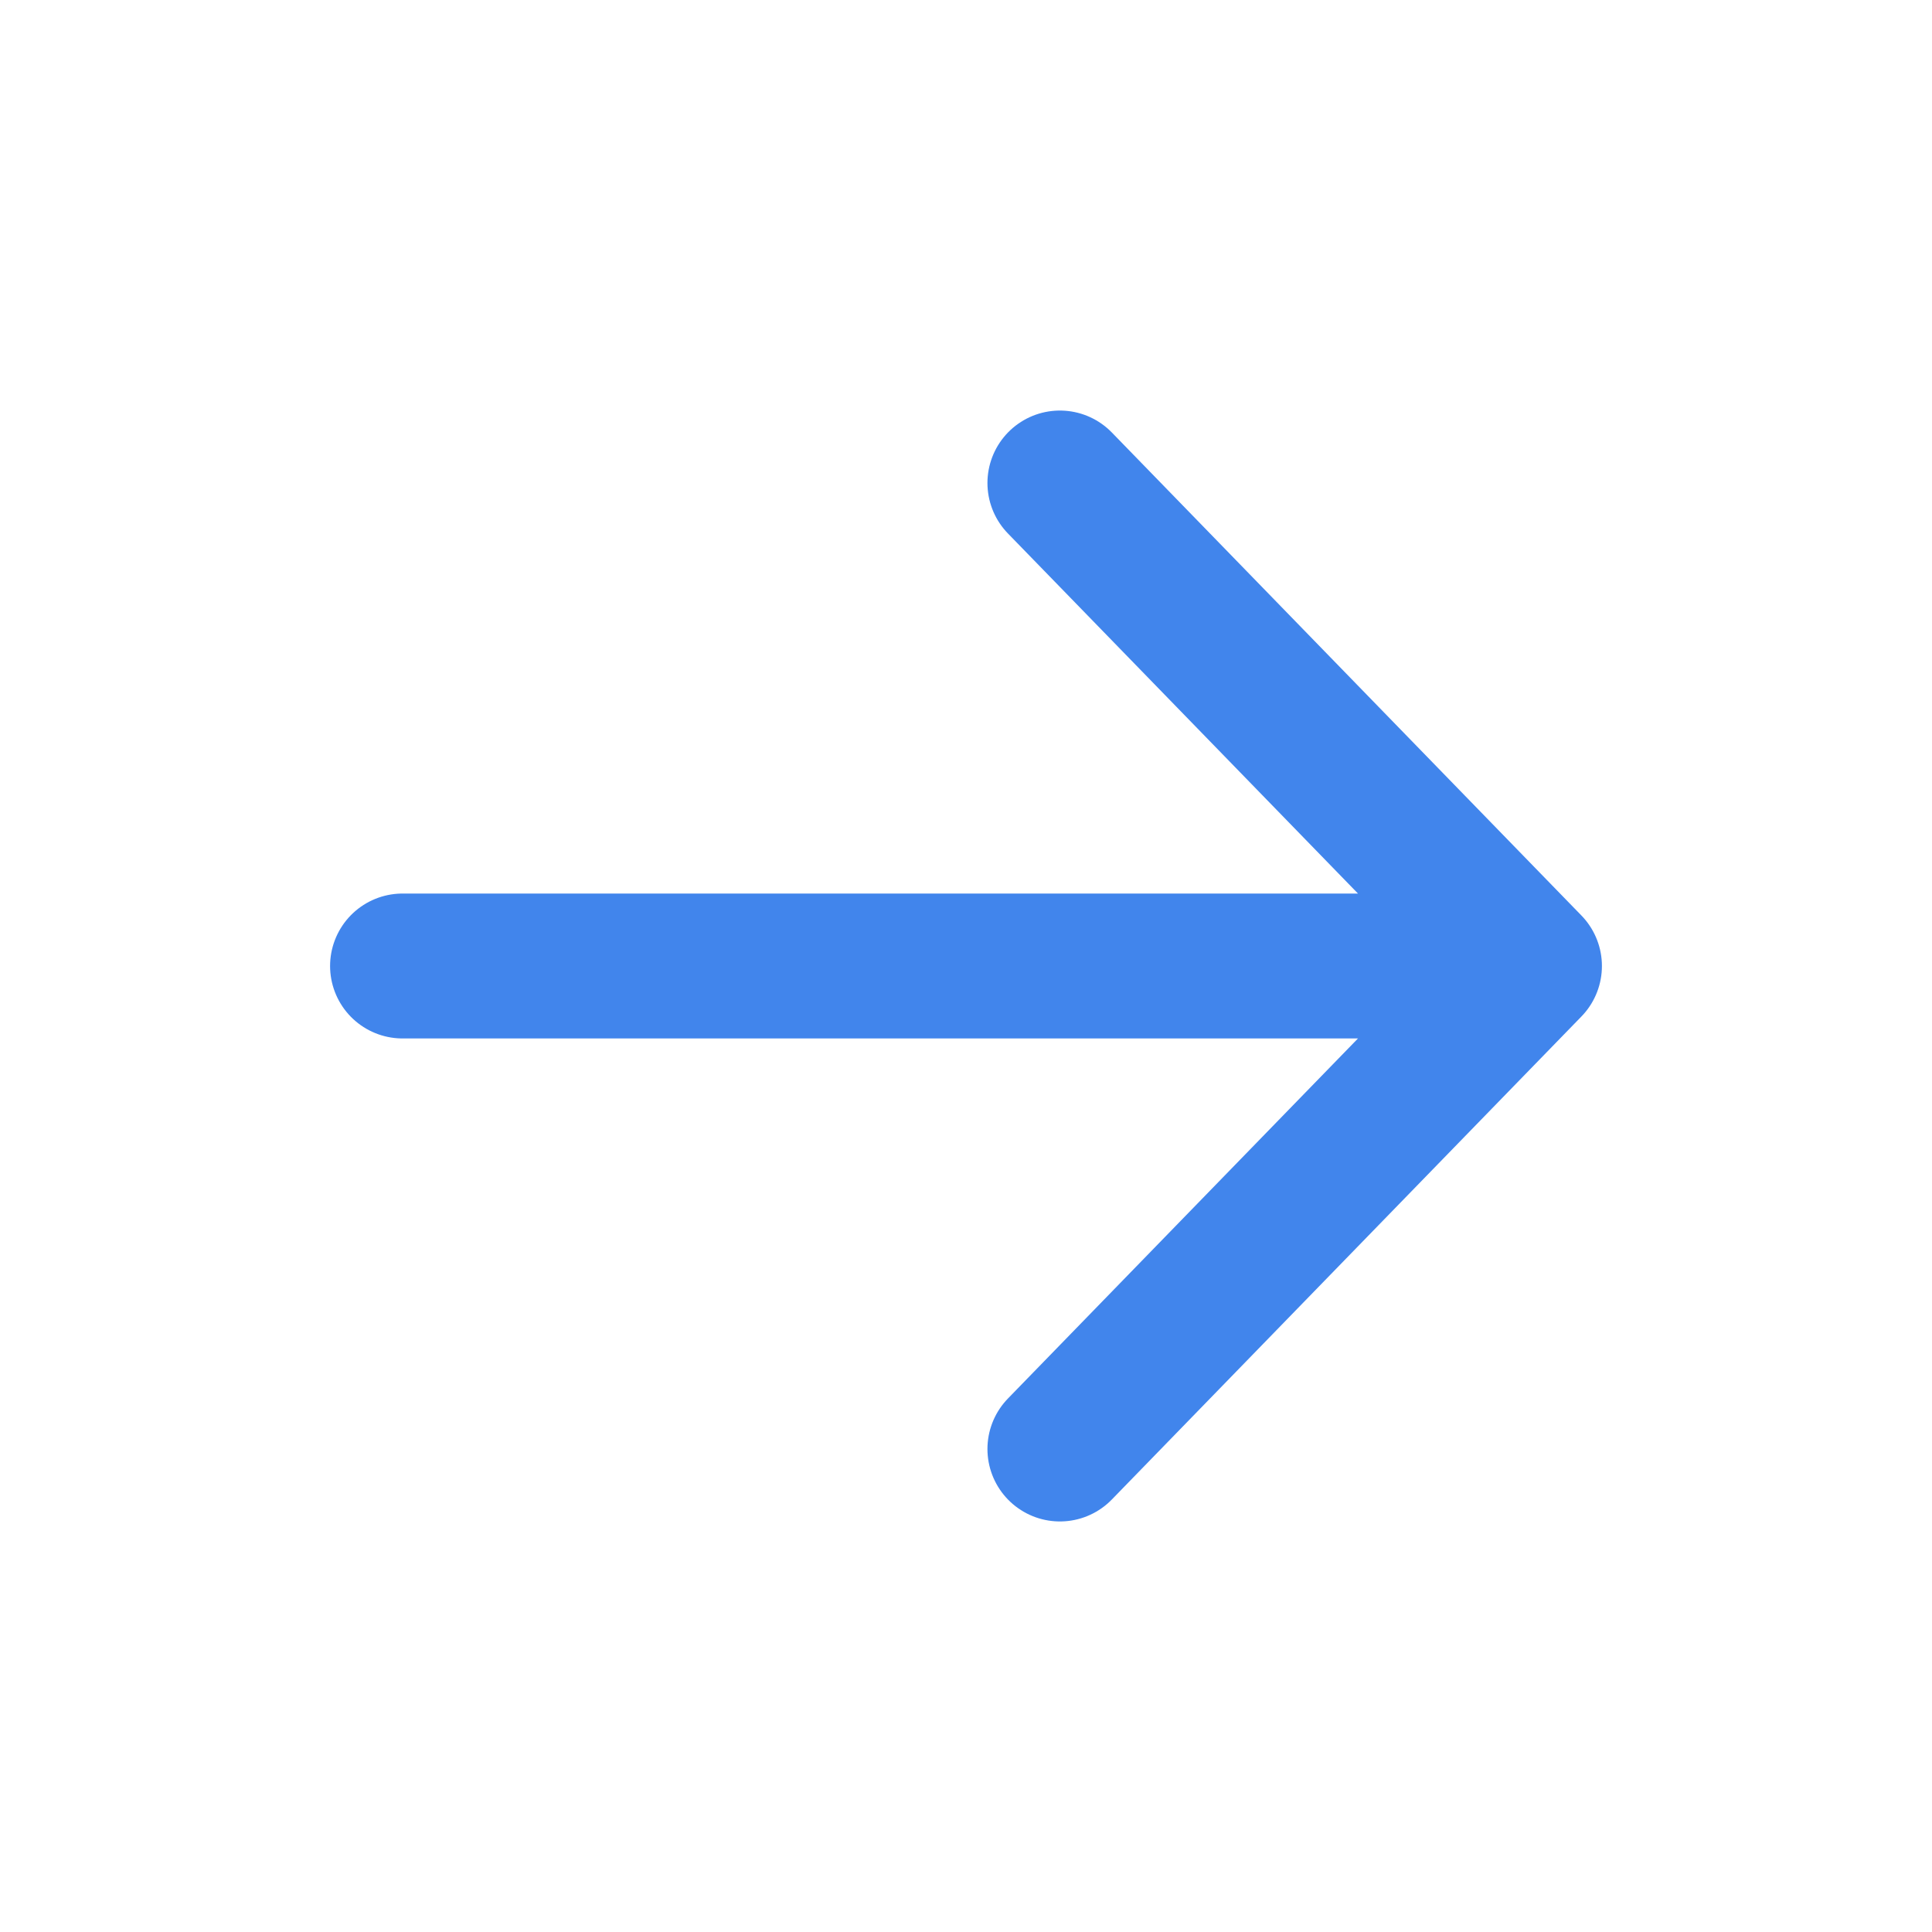
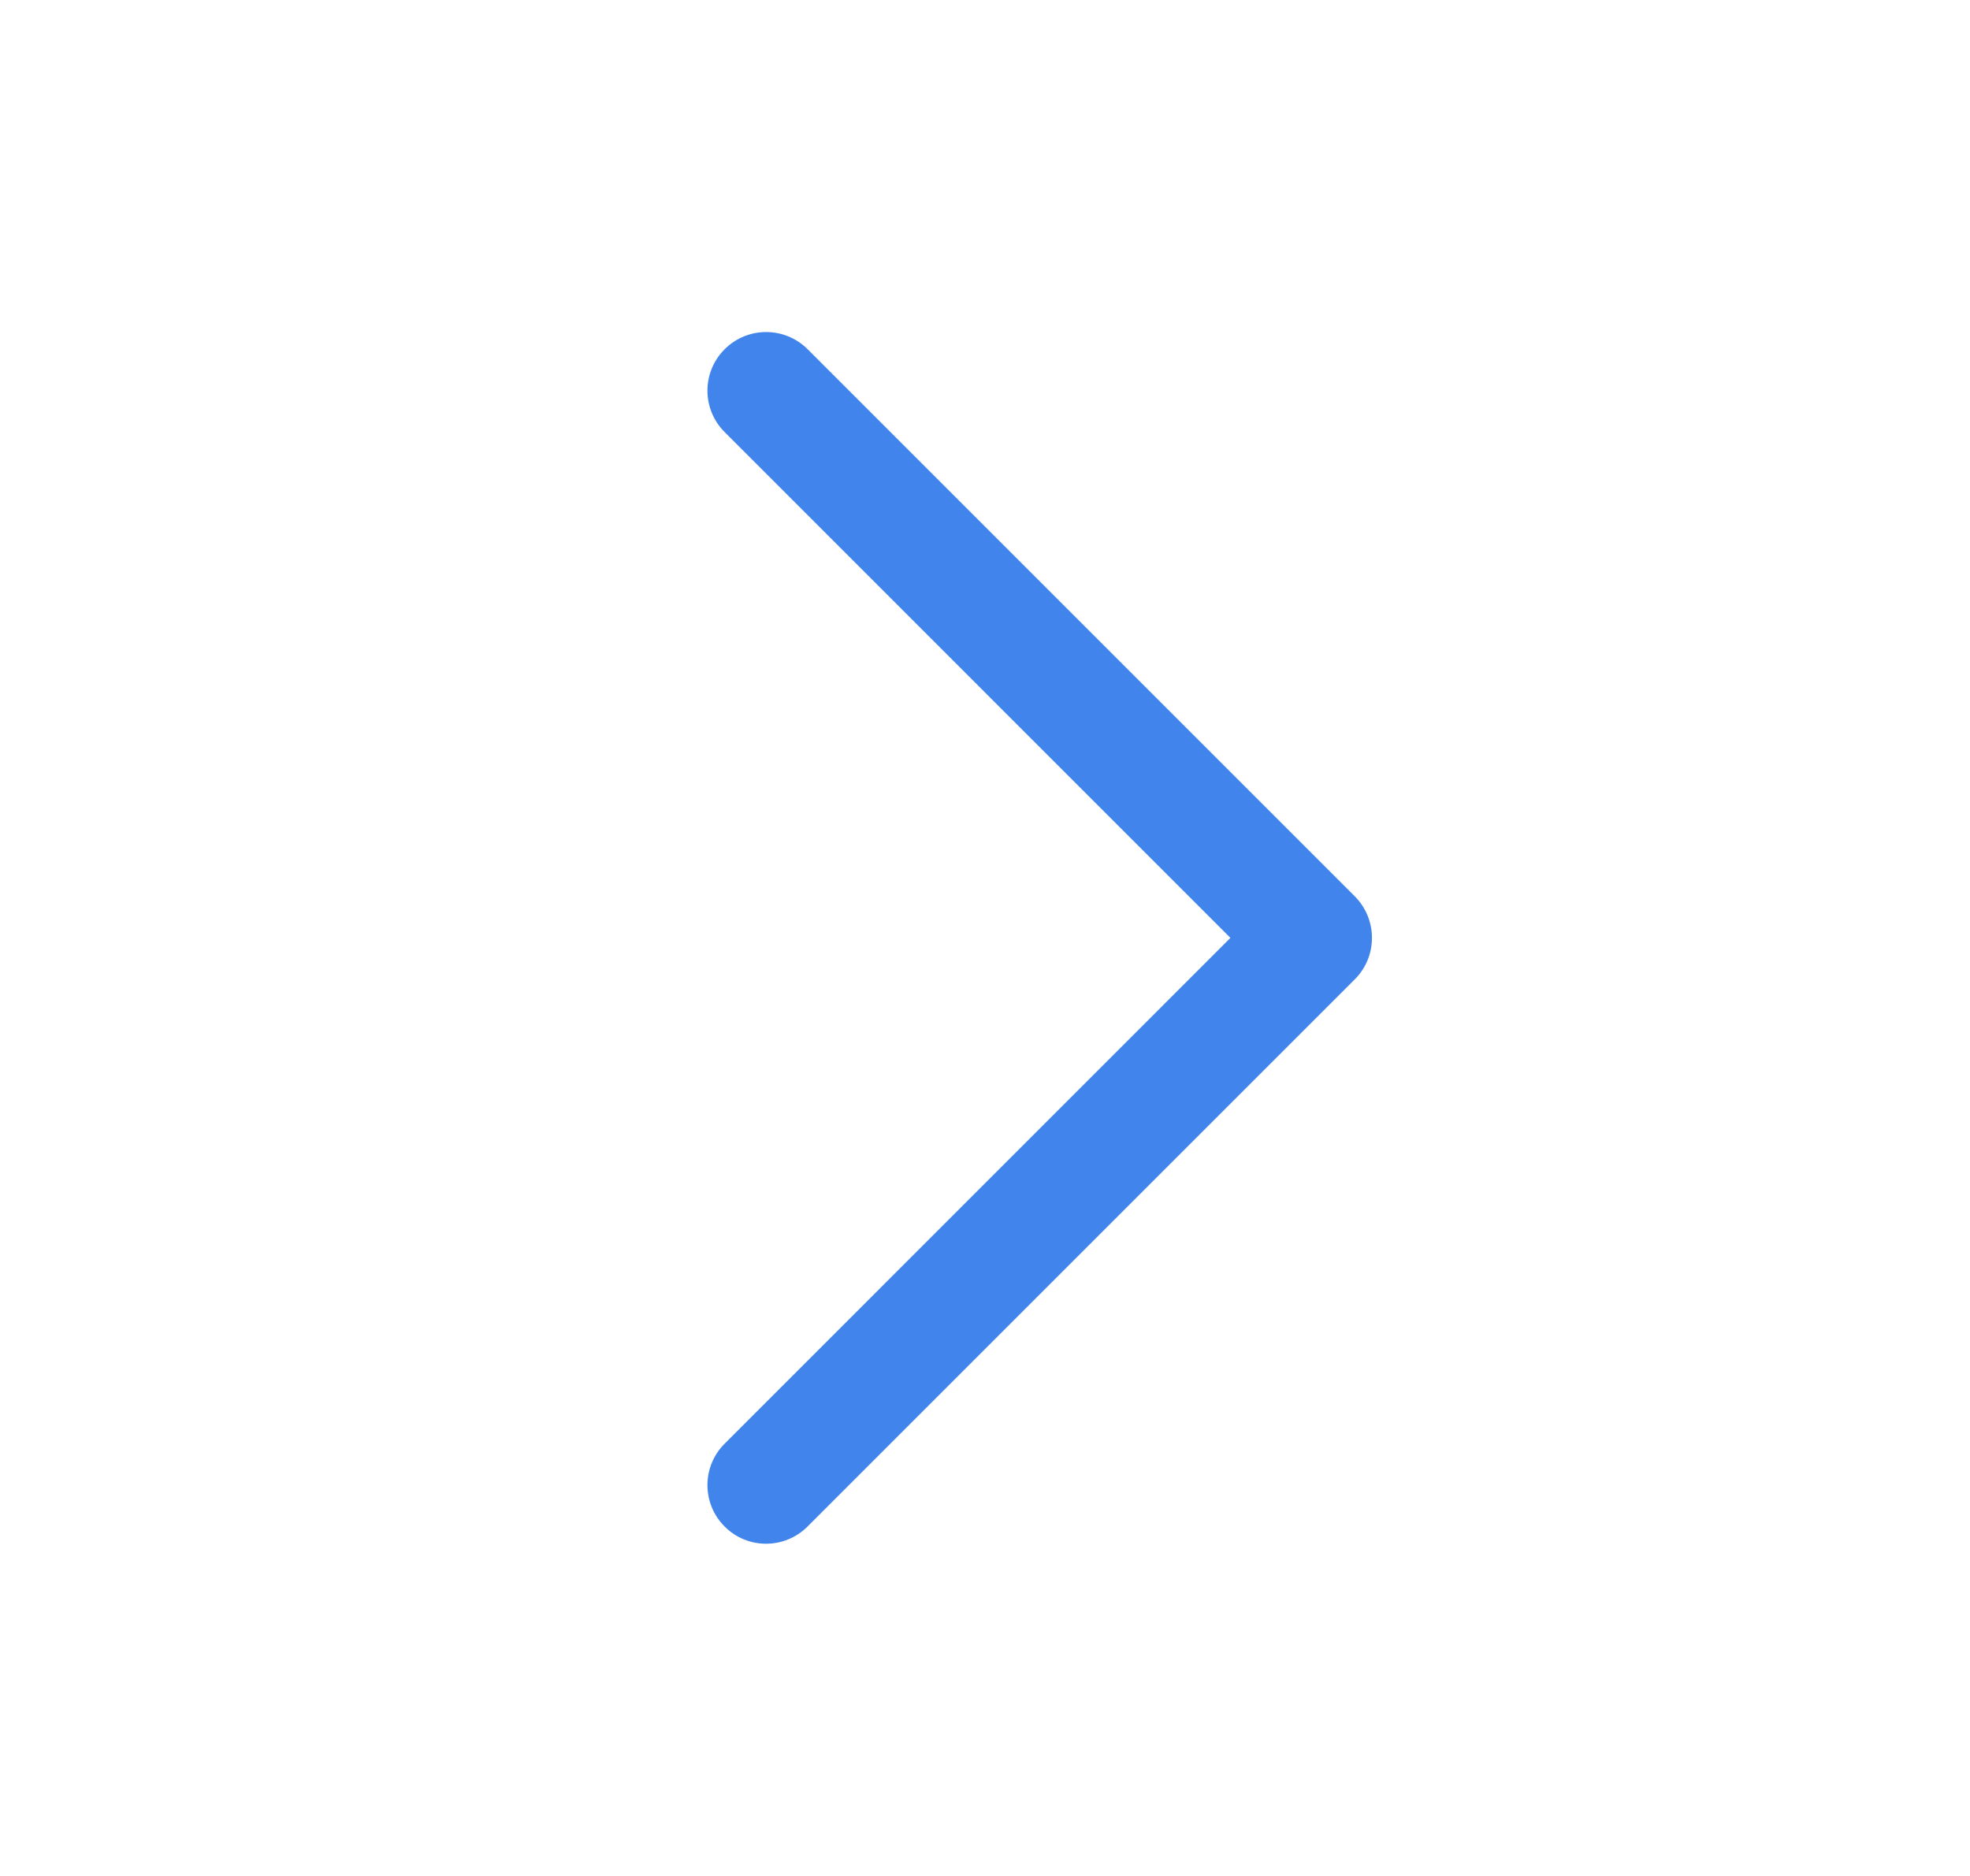
- <svg xmlns="http://www.w3.org/2000/svg" width="20" height="20" viewBox="0 0 20 20" fill="none">
-   <path d="M10.972 5L15.833 10M15.833 10L10.972 15M15.833 10L4.167 10" stroke="#4185EC" stroke-width="1.5" stroke-linecap="round" stroke-linejoin="round" />
+ <svg xmlns="http://www.w3.org/2000/svg" width="21" height="20" viewBox="0 0 21 20" fill="none">
+   <path d="M8.166 16.458C8.006 16.458 7.846 16.397 7.725 16.275C7.48 16.031 7.48 15.635 7.725 15.391L13.116 9.999L7.725 4.607C7.48 4.363 7.48 3.967 7.725 3.723C7.969 3.479 8.365 3.479 8.609 3.723L14.442 9.556C14.686 9.801 14.686 10.197 14.442 10.441L8.609 16.274C8.486 16.397 8.326 16.458 8.166 16.458Z" fill="#4185EC" />
</svg>
